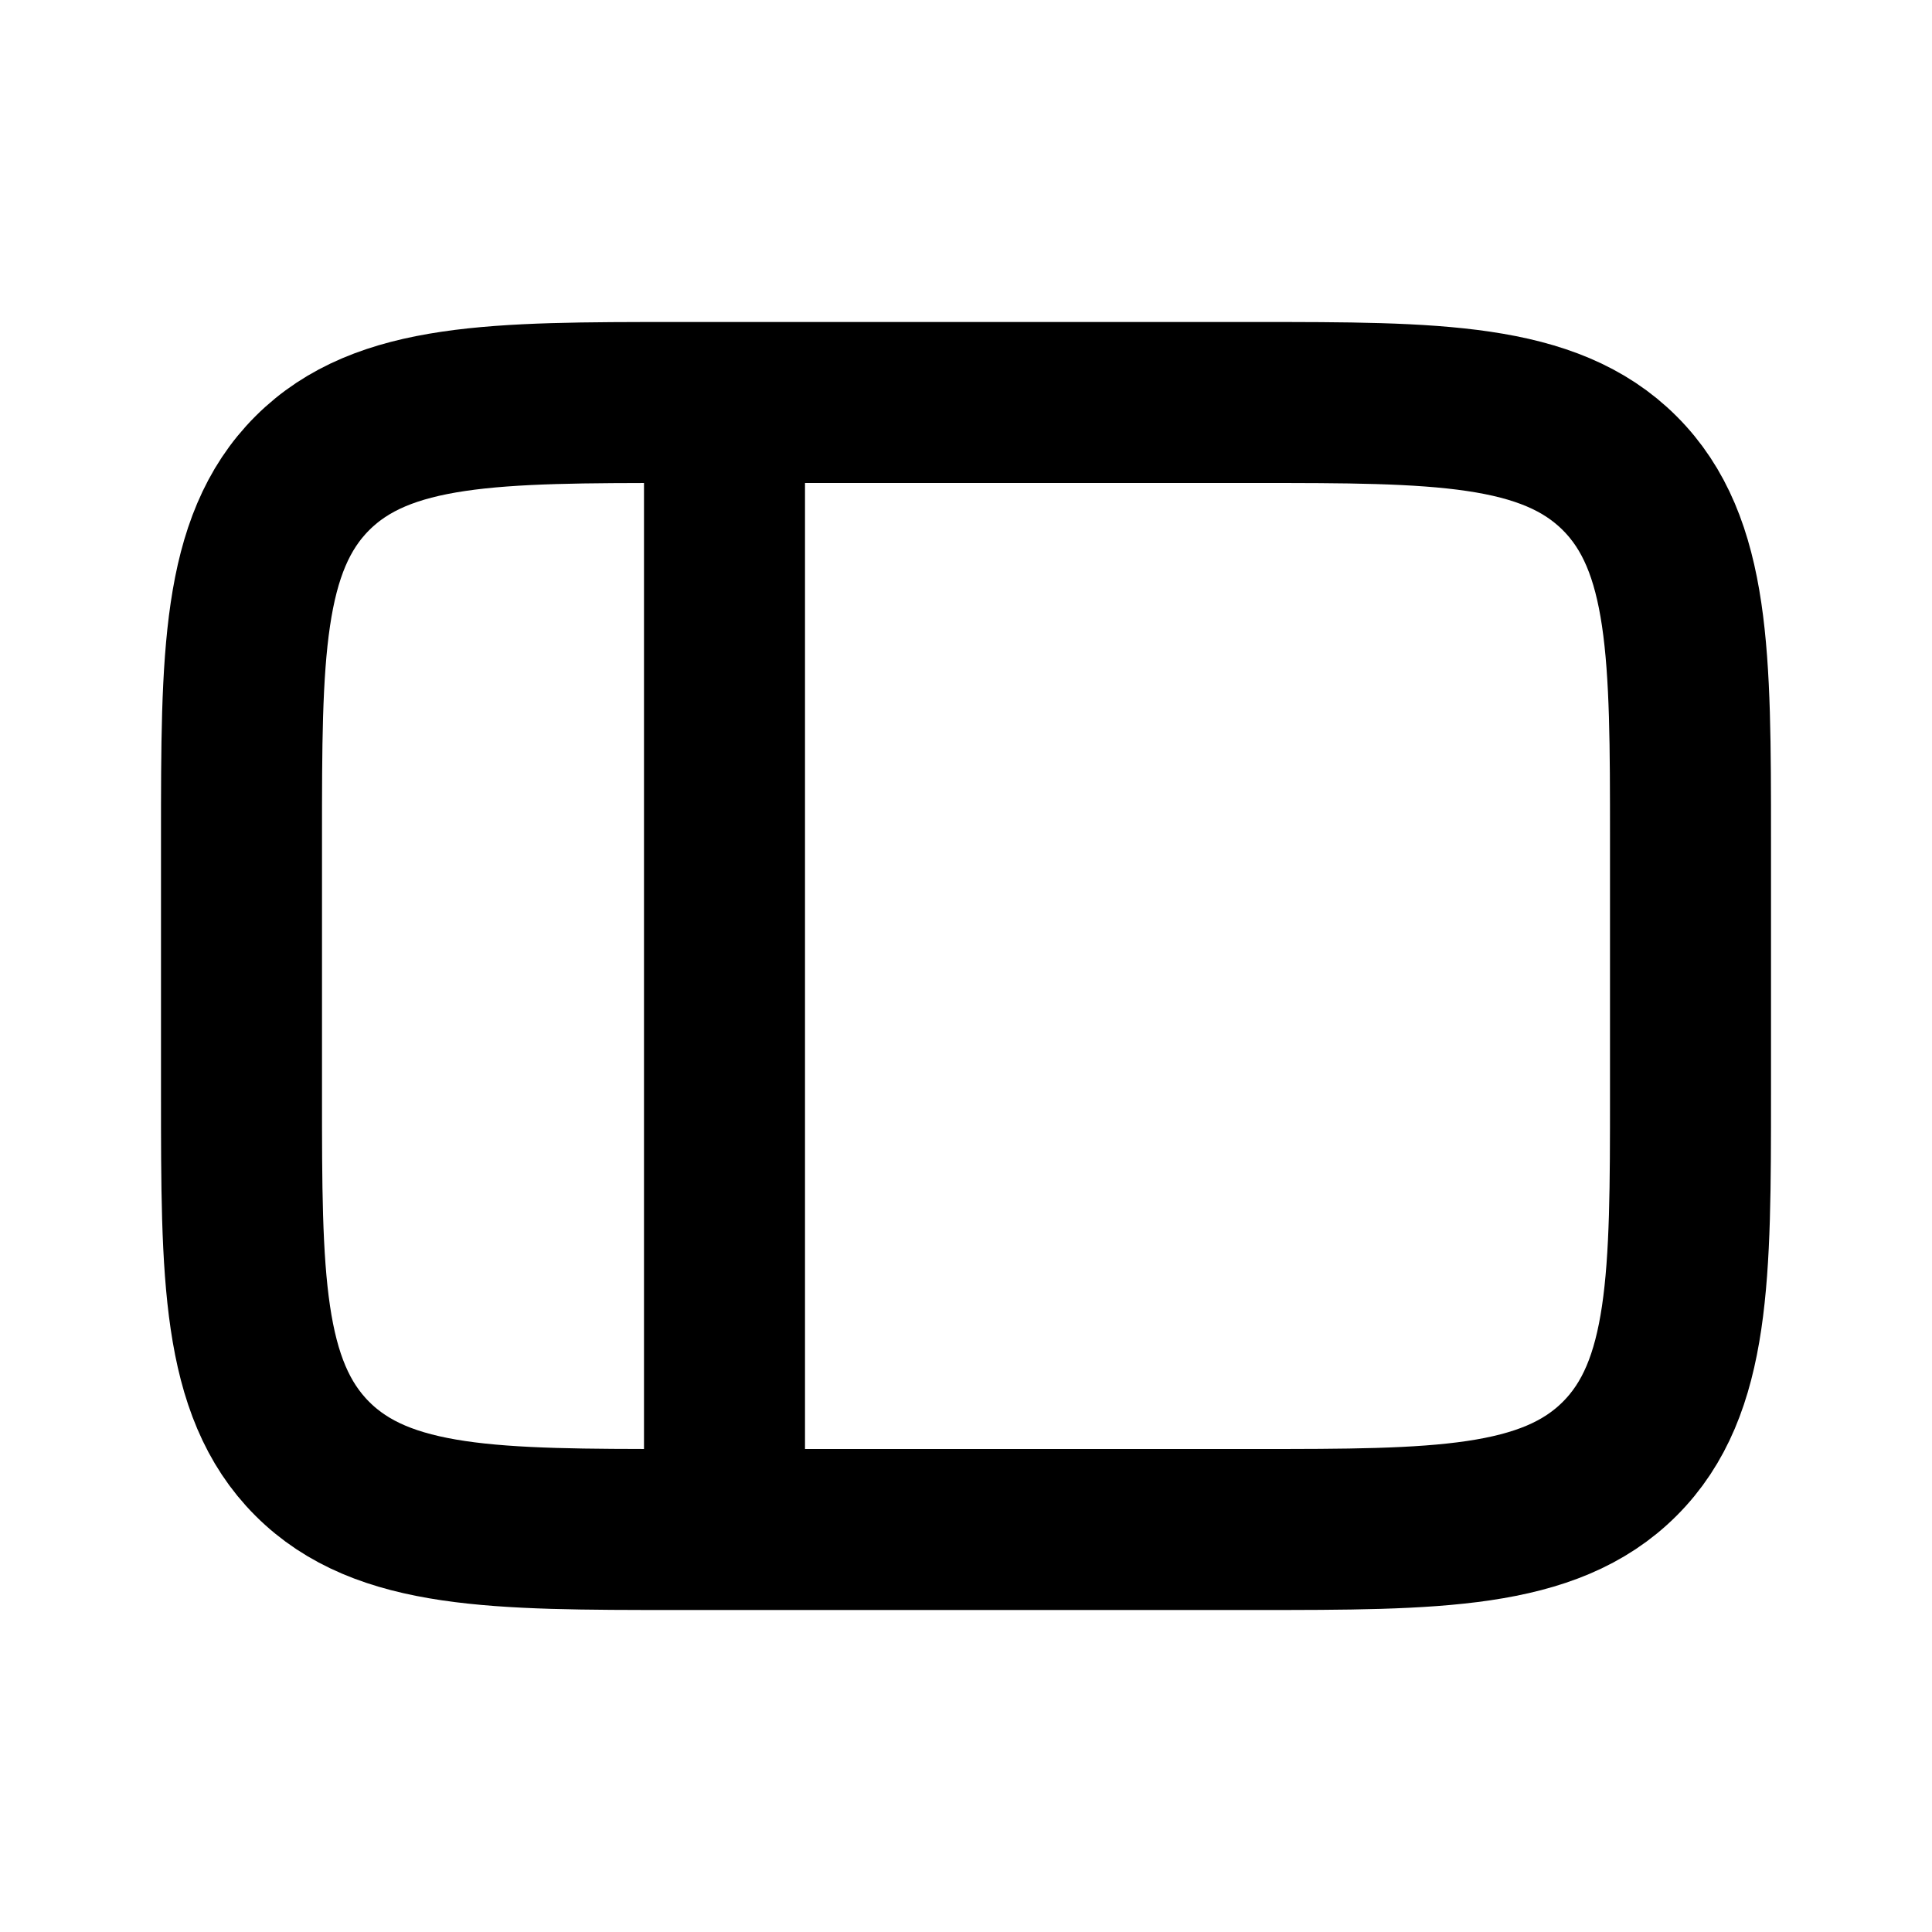
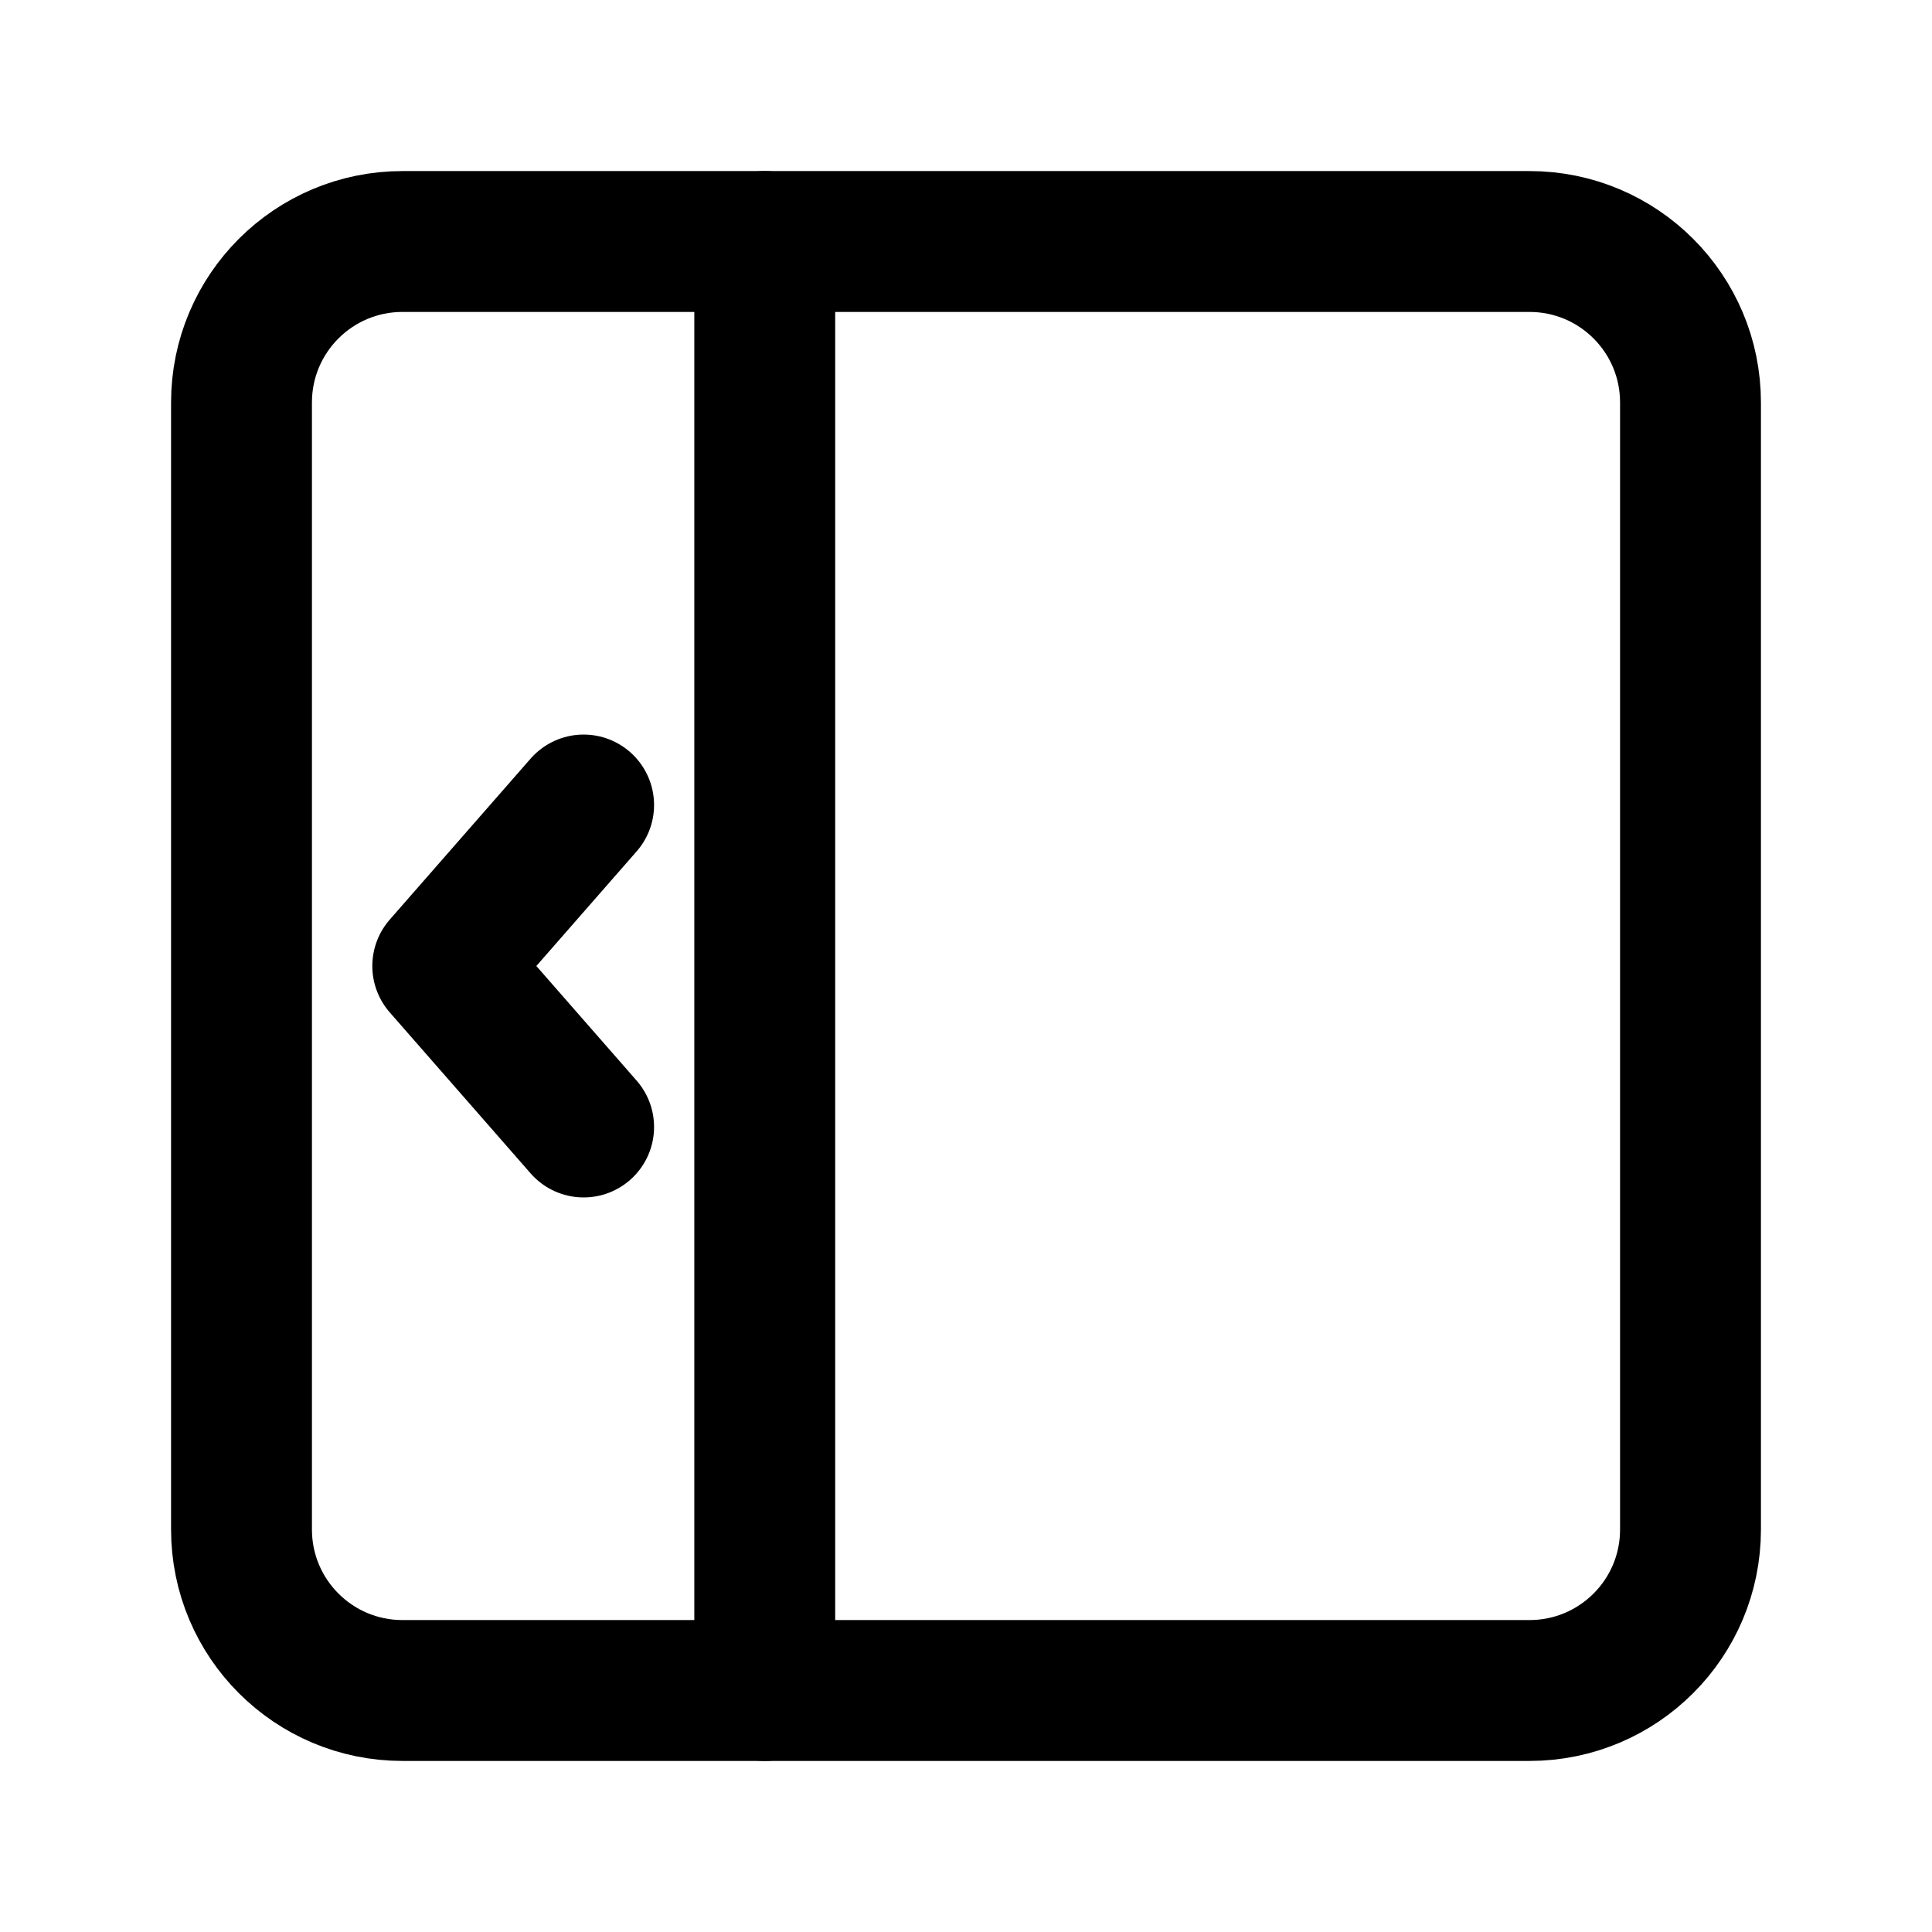
- <svg xmlns="http://www.w3.org/2000/svg" viewBox="0 0 24 24" width="24" height="24" fill="none">
-   <path d="M3 10.4C3 8.171 3 6.757 3.879 5.879C4.757 5 6.171 5 8.4 5L15.6 5C17.829 5 19.243 5 20.121 5.879C21 6.757 21 8.171 21 10.4L21 13.6C21 15.829 21 17.243 20.121 18.121C19.243 19 17.829 19 15.6 19L8.4 19C6.171 19 4.757 19 3.879 18.121C3 17.243 3 15.829 3 13.6Z" fill="none" stroke="currentColor" stroke-width="2" stroke-linecap="round" stroke-linejoin="round" />
-   <path d="M9 6L9 18" fill="none" stroke="currentColor" stroke-width="2" stroke-linecap="round" stroke-linejoin="round" />
+ <svg xmlns="http://www.w3.org/2000/svg" width="24" stroke-width="1.75" height="24" viewBox="0 0 24 24" fill="none">
+   <path d="M19 21L5 21C3.895 21 3 20.105 3 19L3 5C3 3.895 3.895 3 5 3L19 3C20.105 3 21 3.895 21 5L21 19C21 20.105 20.105 21 19 21Z" stroke="currentColor" stroke-linecap="round" stroke-linejoin="round" />
+   <path d="M7.25 10L5.5 12L7.25 14" stroke="currentColor" stroke-linecap="round" stroke-linejoin="round" />
+   <path d="M9.5 21V3" stroke="currentColor" stroke-linecap="round" stroke-linejoin="round" />
</svg>
